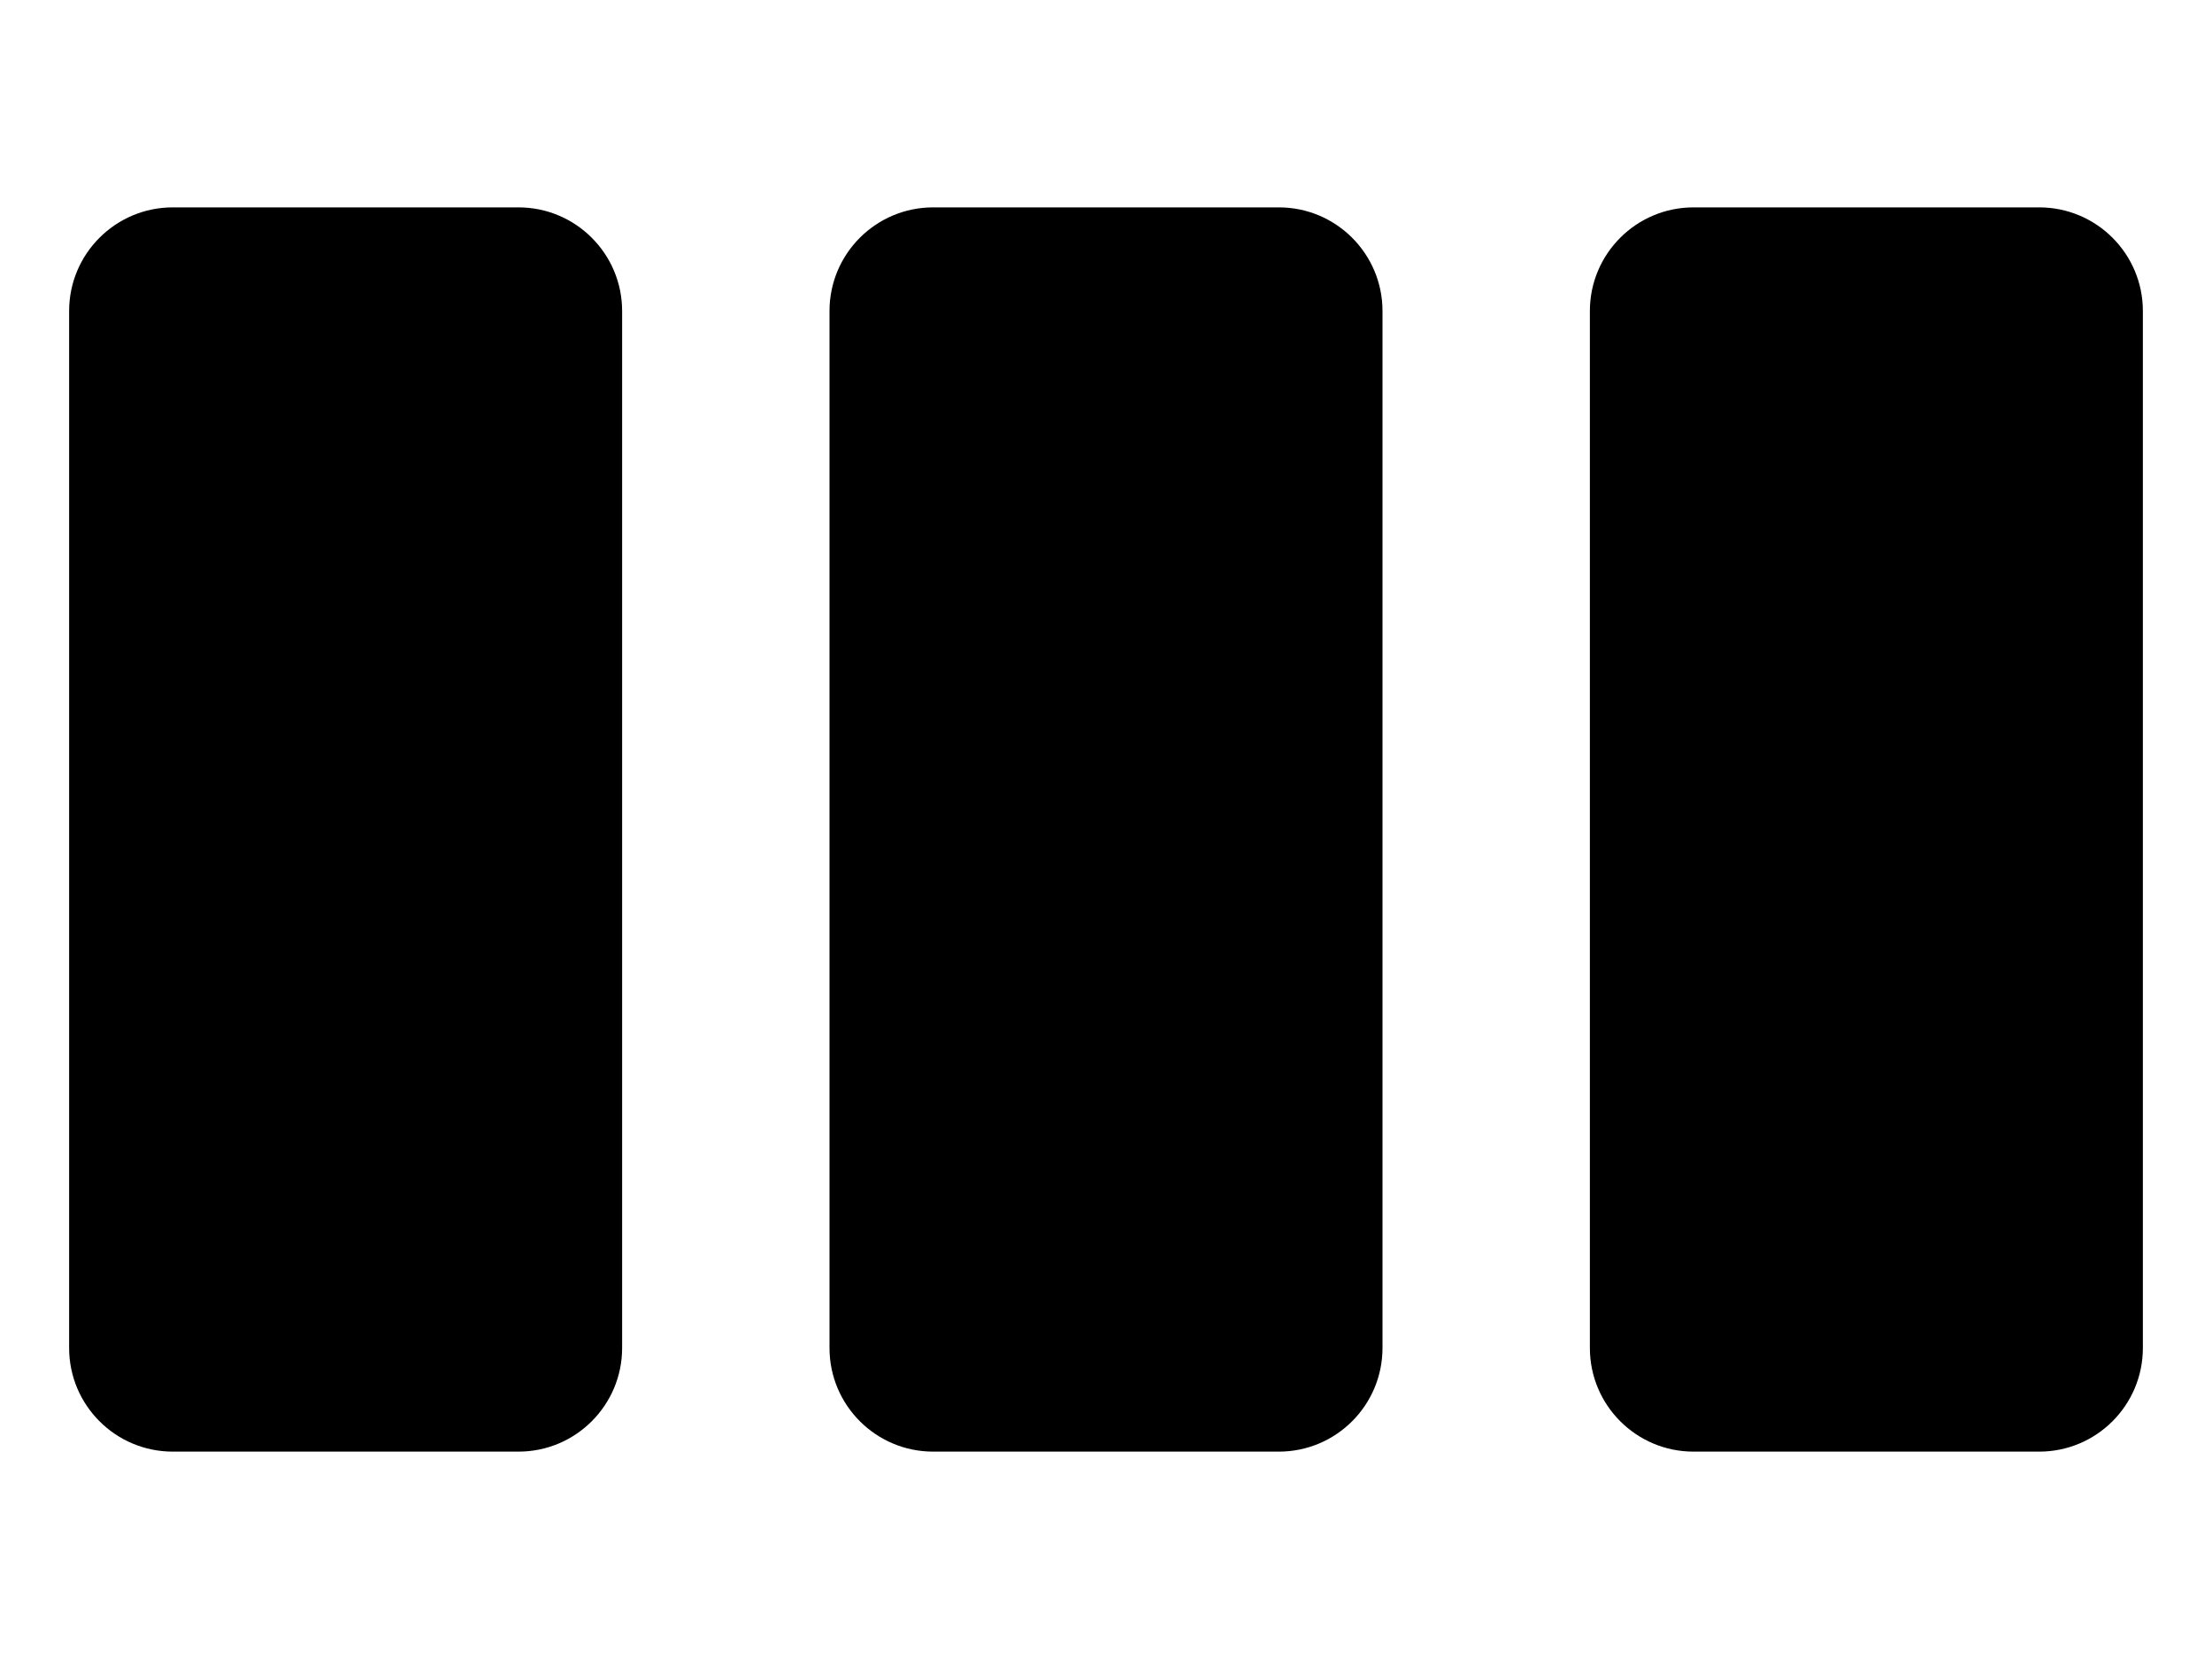
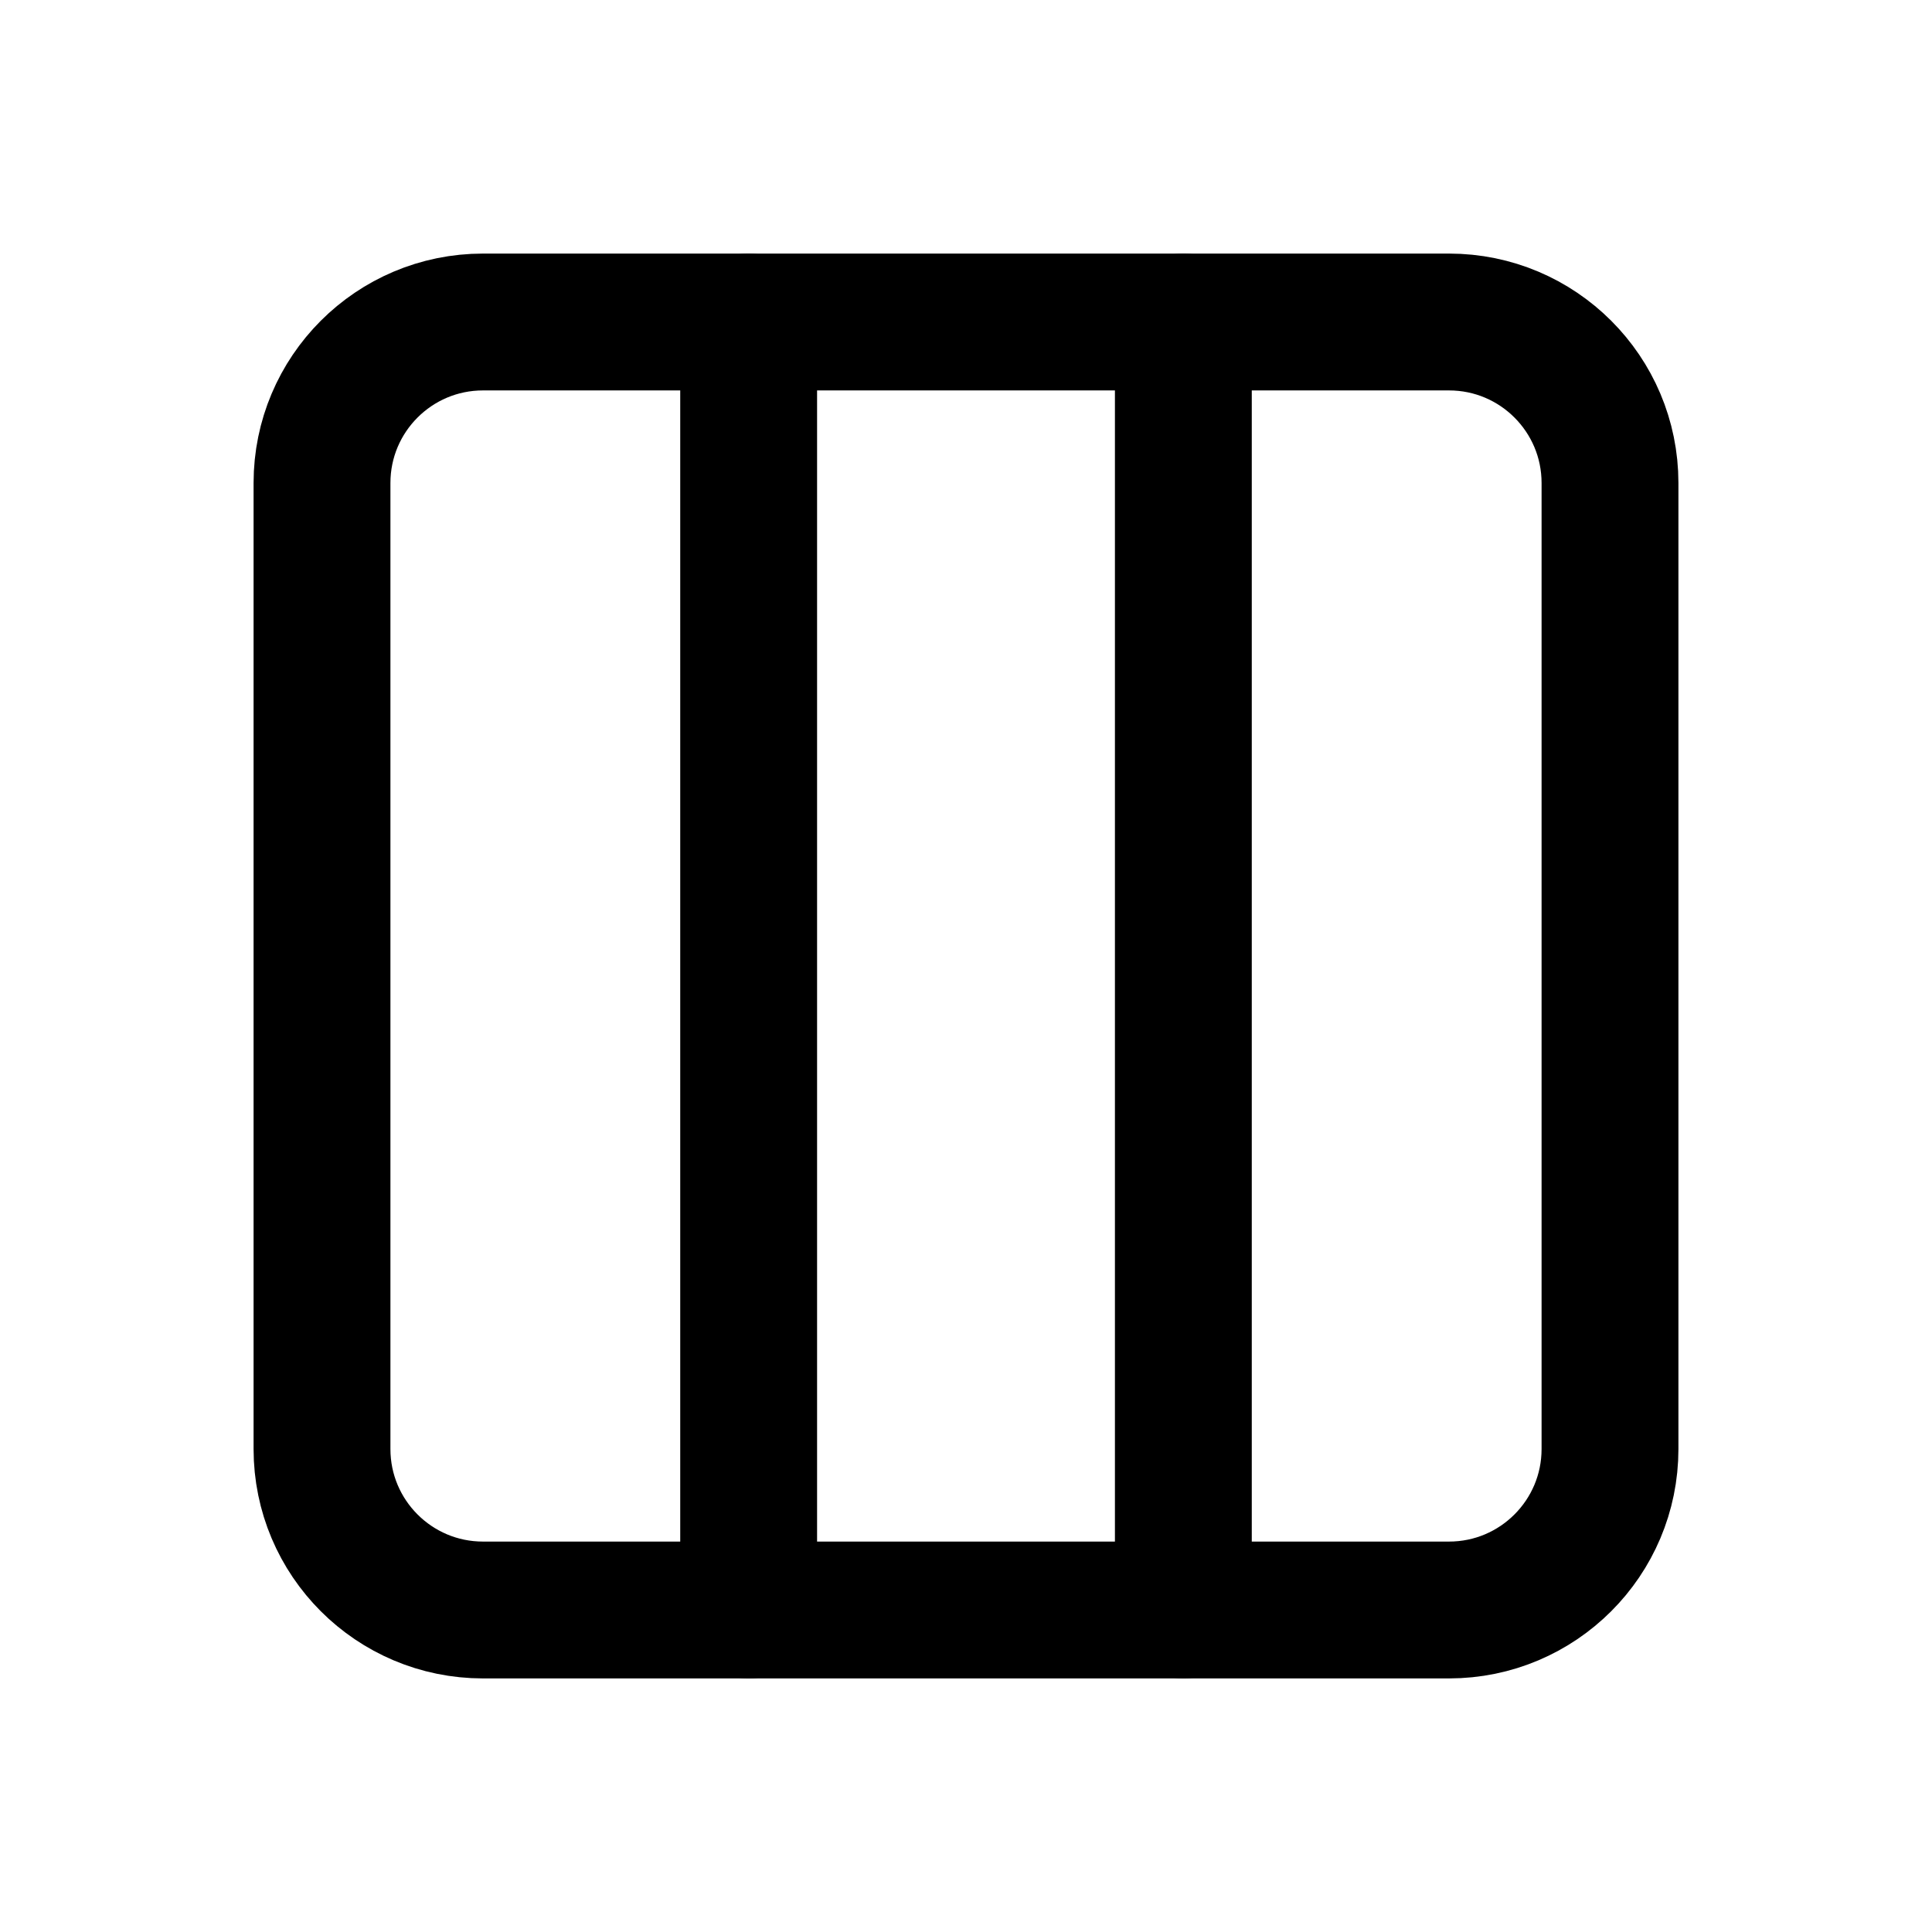
- <svg xmlns="http://www.w3.org/2000/svg" viewBox="0 0 32 24" fill="currentColor">
-   <rect x="1" y="3" width="8" height="18" rx="1.5" />
-   <rect x="12" y="3" width="8" height="18" rx="1.5" />
-   <rect x="23" y="3" width="8" height="18" rx="1.5" />
+ <svg xmlns="http://www.w3.org/2000/svg" viewBox="0 0 24 24" fill="none" stroke="currentColor" stroke-width="1.7" stroke-linecap="round" stroke-linejoin="round">
+   <rect x="4" y="4" width="16" height="16" rx="2" />
+   <path d="M9.3 4v16M14.7 4v16" />
</svg>
